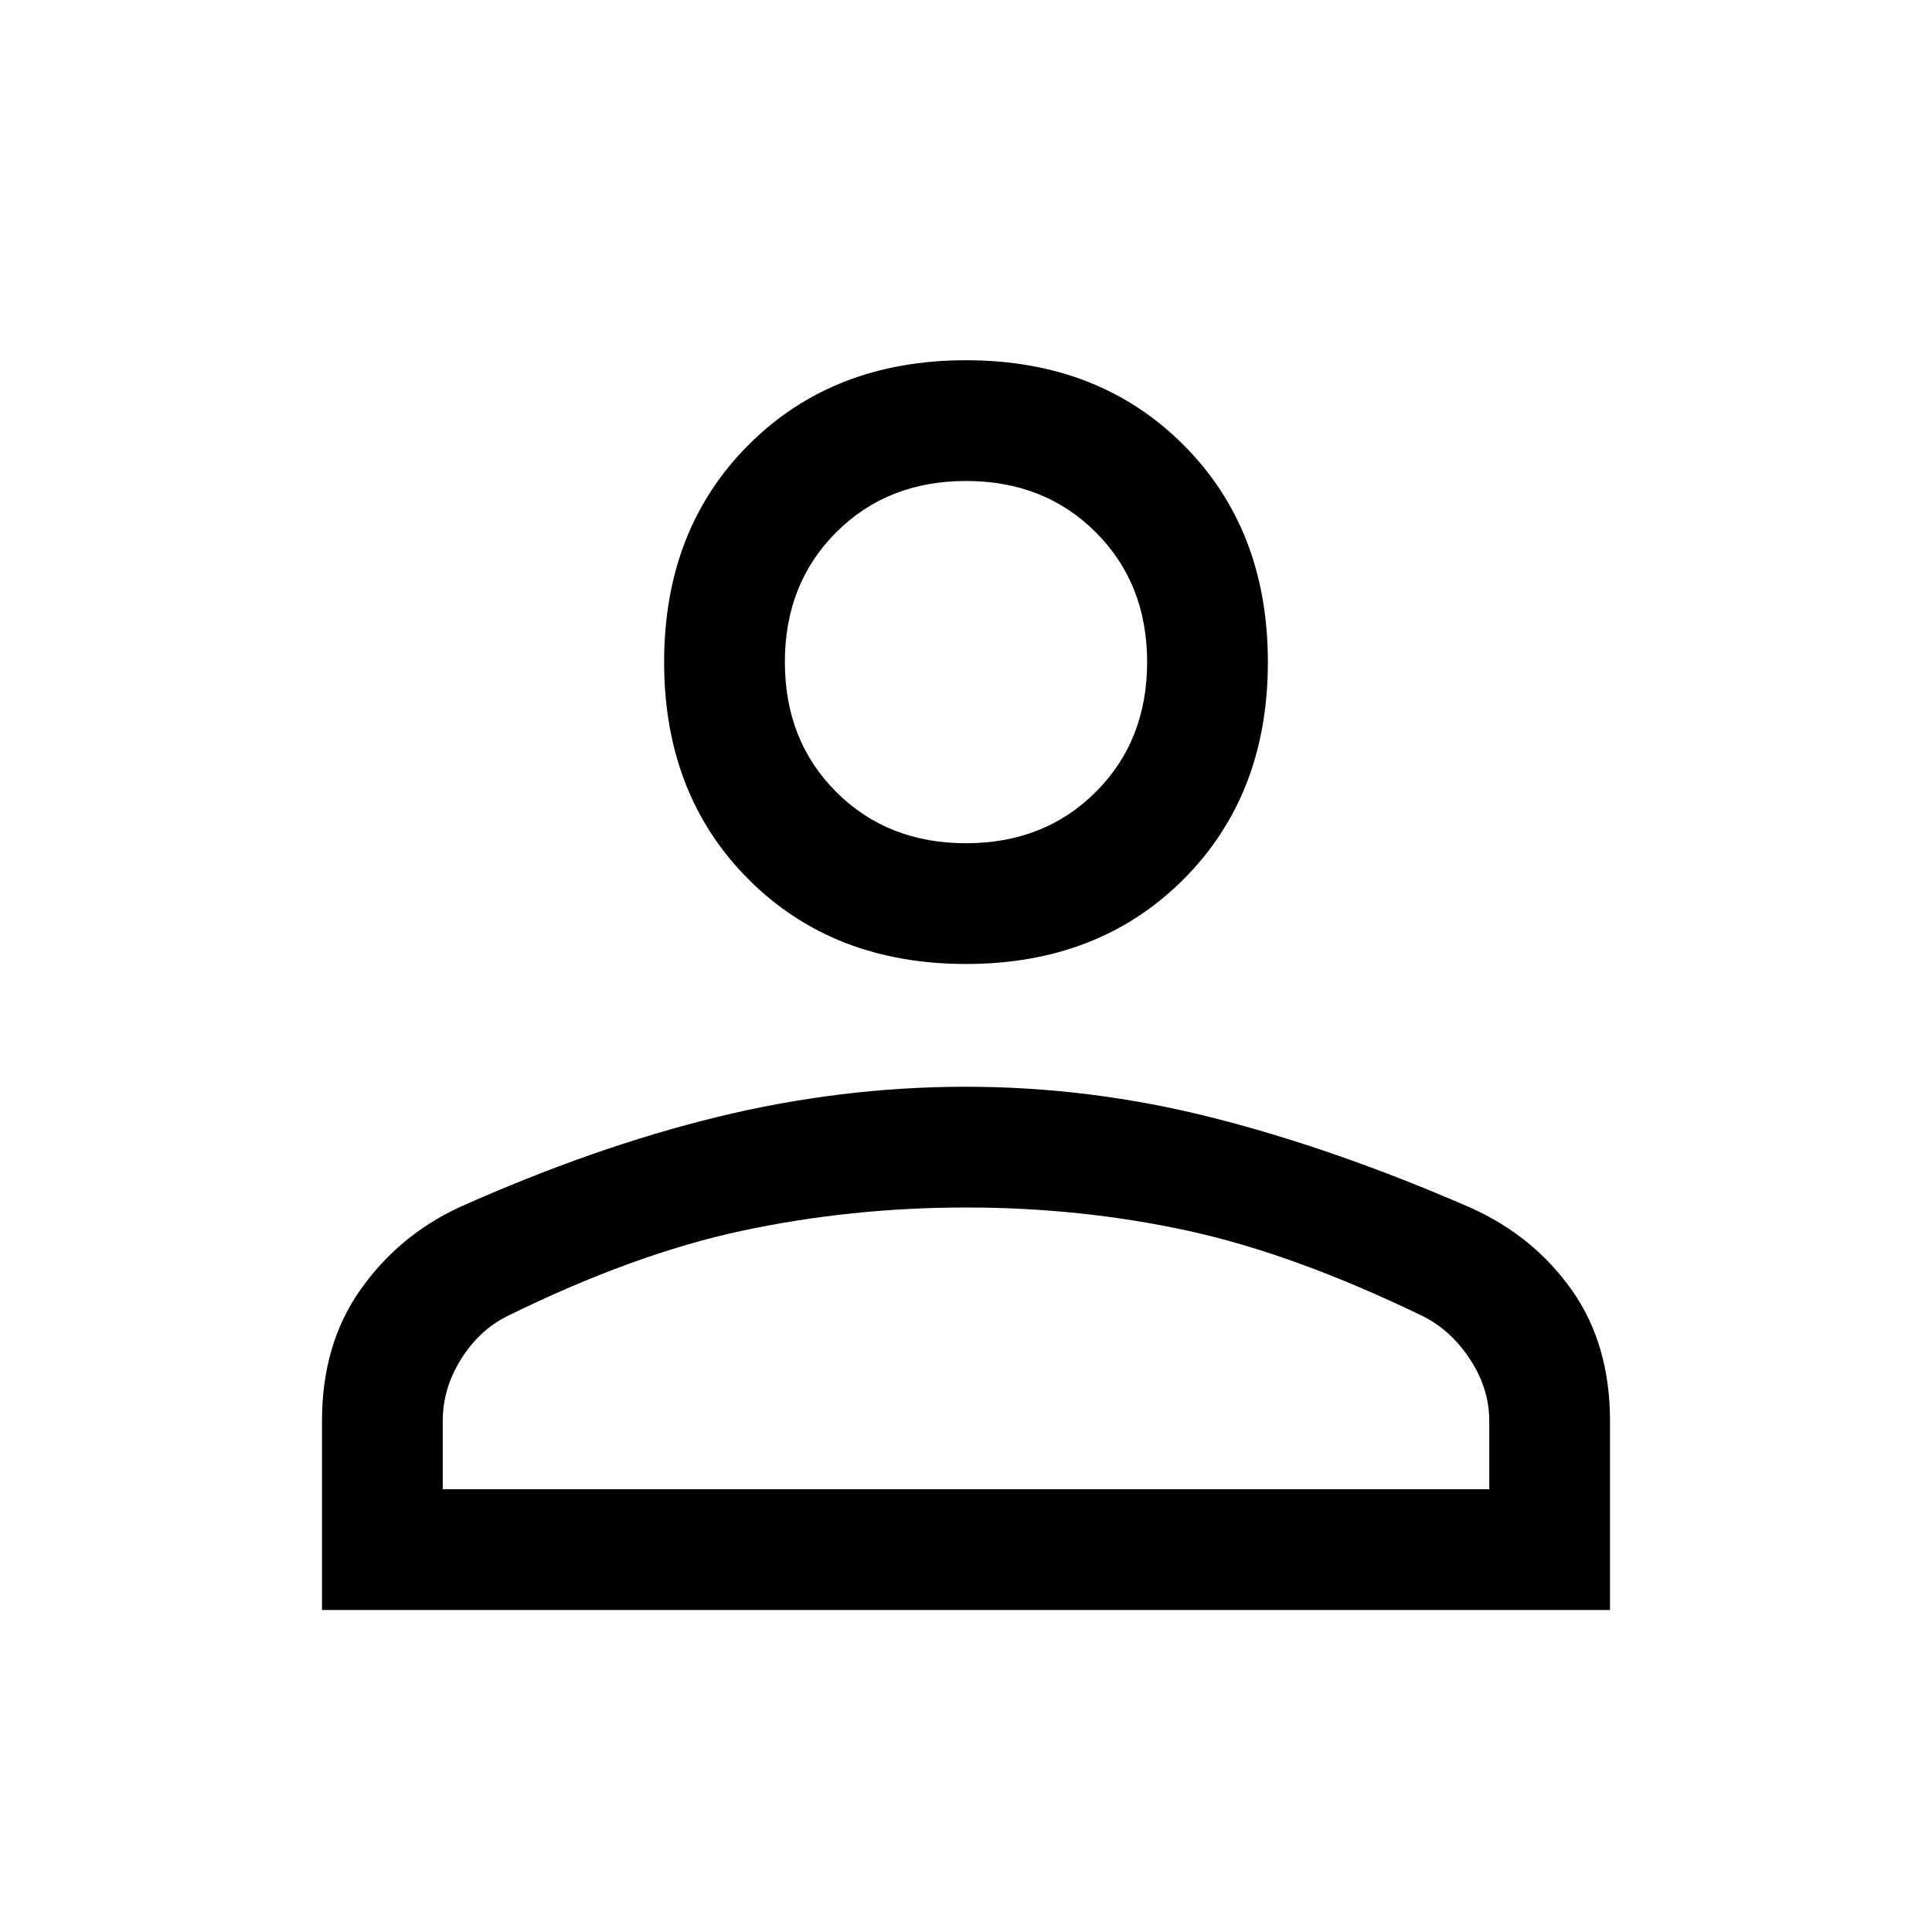
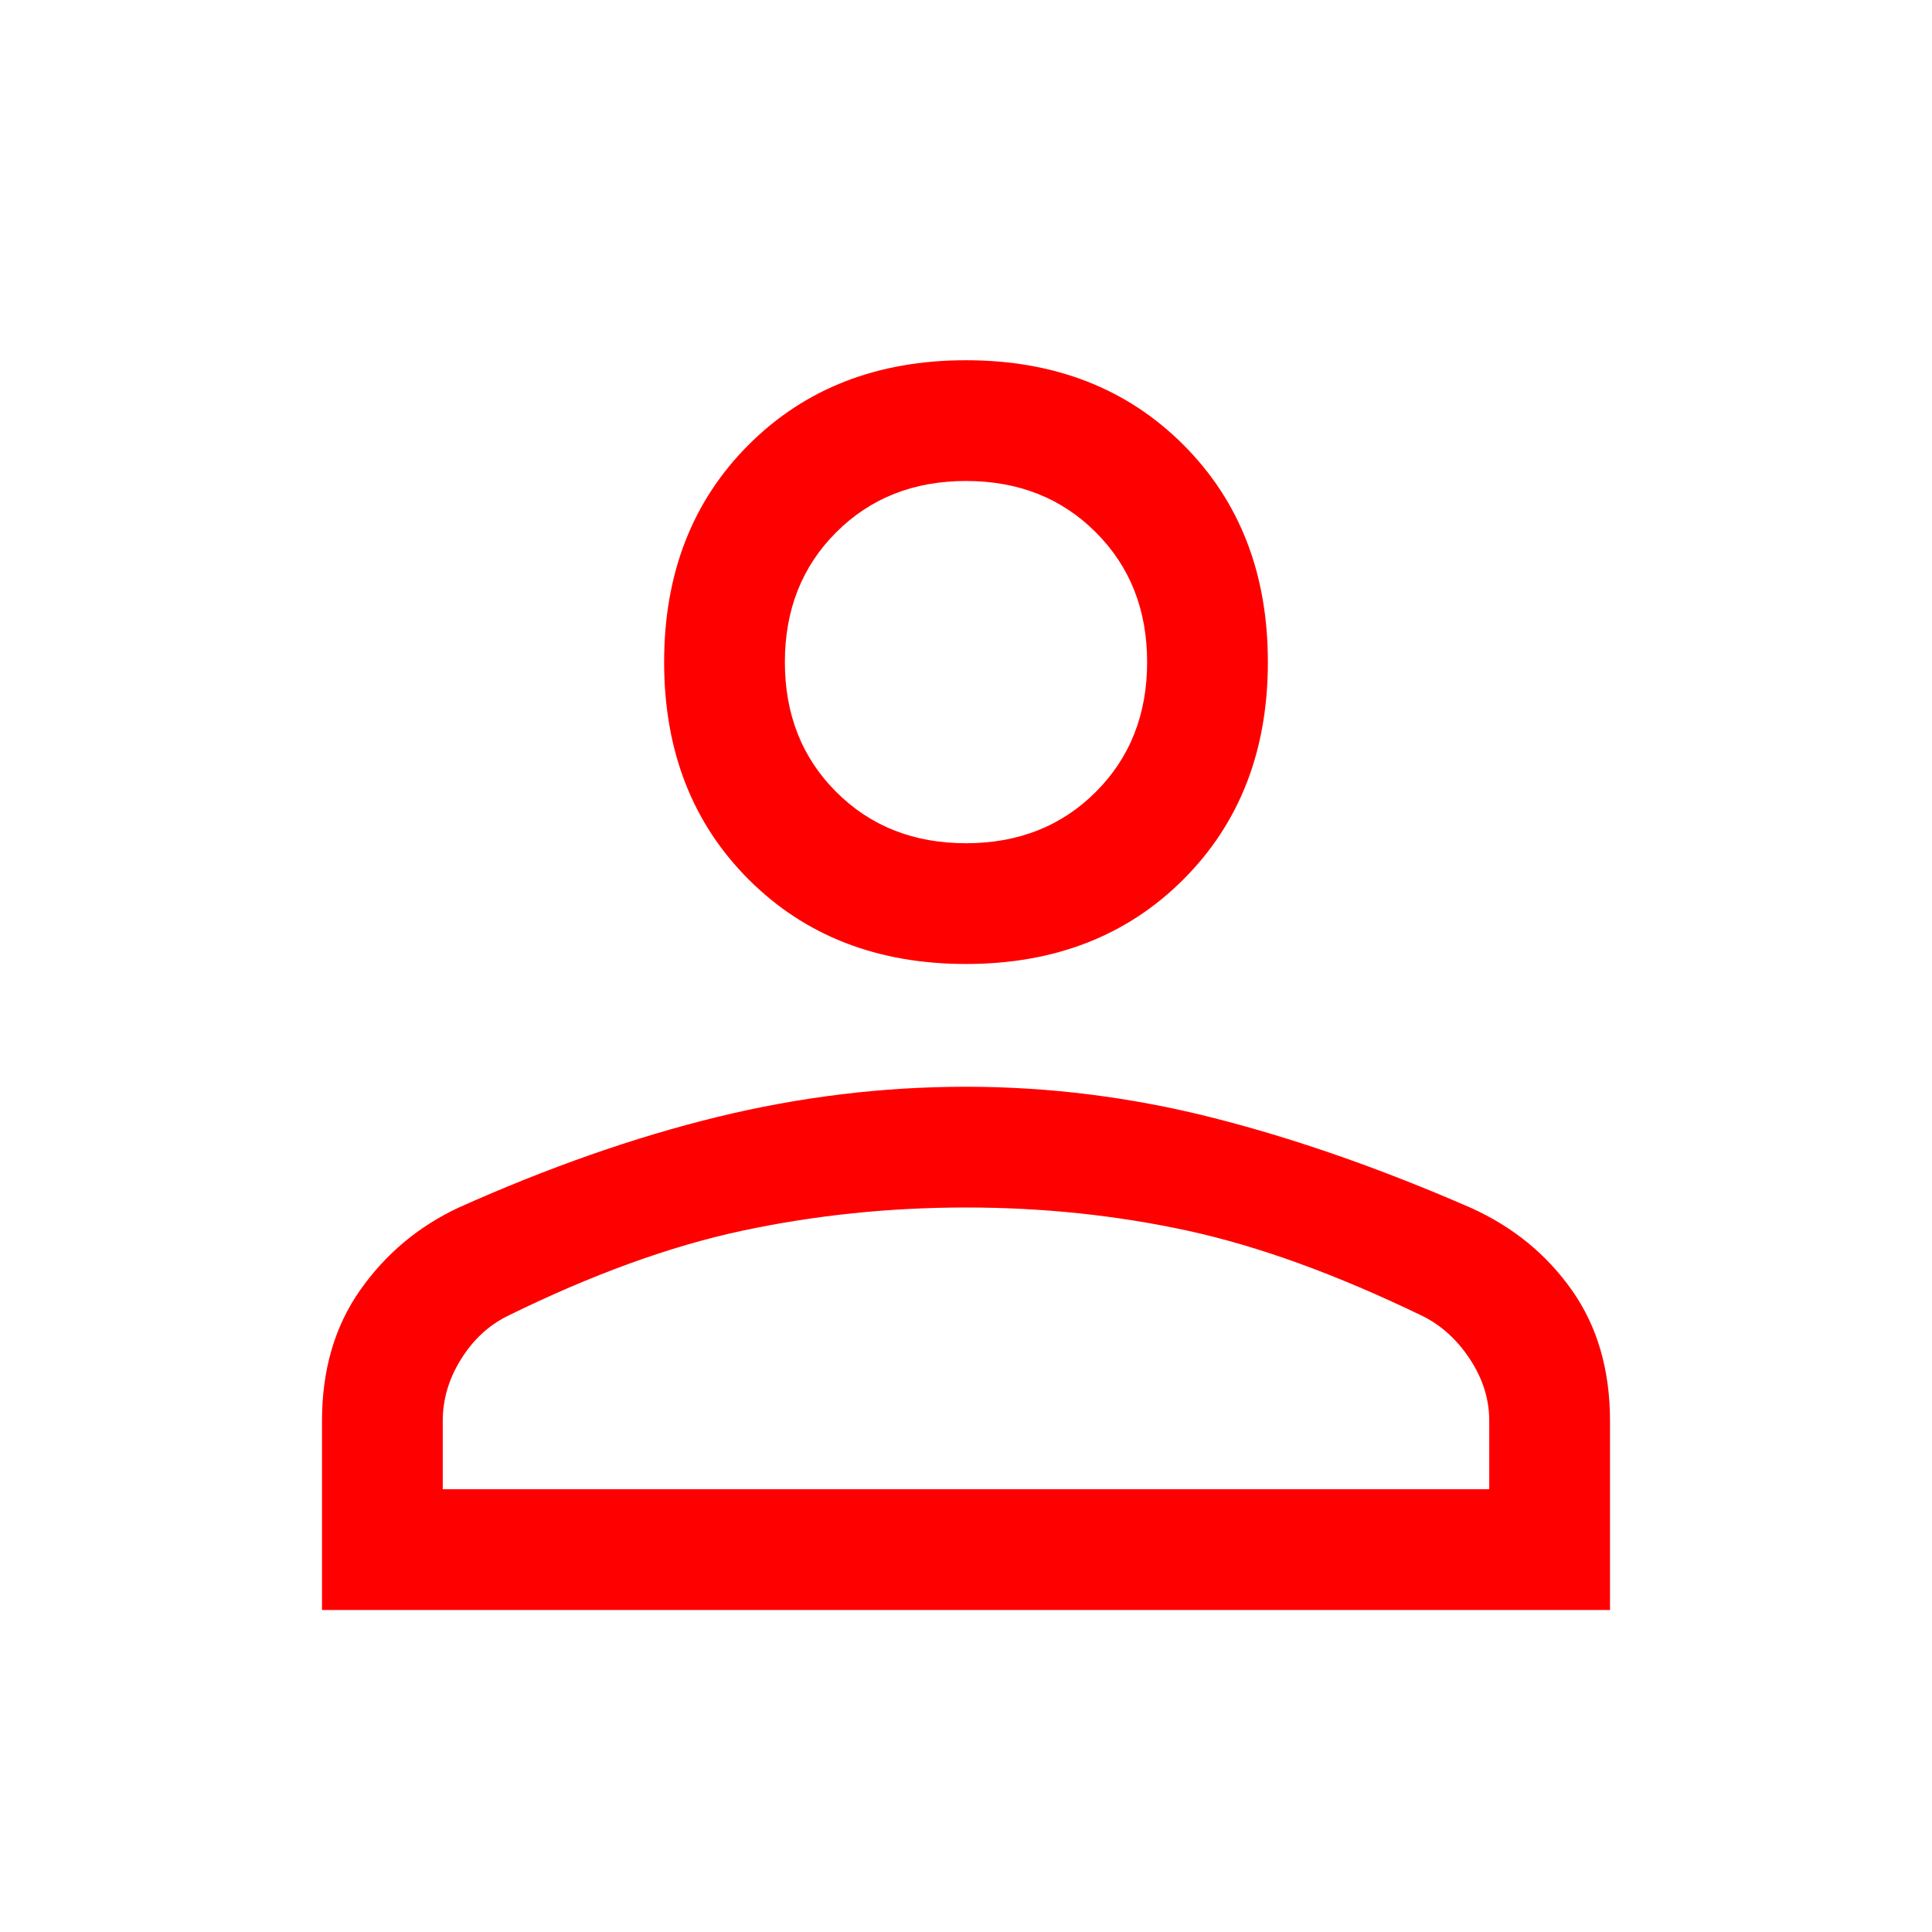
- <svg xmlns="http://www.w3.org/2000/svg" height="48" viewBox="0 -960 960 960" width="48">
+ <svg xmlns="http://www.w3.org/2000/svg" fill="red" height="48" viewBox="0 -960 960 960" width="48">
  <path d="M480-481q-66 0-108-42t-42-108q0-66 42-108t108-42q66 0 108 42t42 108q0 66-42 108t-108 42ZM160-160v-94q0-38 19-65t49-41q67-30 128.5-45T480-420q62 0 123 15.5t127.921 44.694q31.301 14.126 50.19 40.966Q800-292 800-254v94H160Zm60-60h520v-34q0-16-9.5-30.5T707-306q-64-31-117-42.5T480-360q-57 0-111 11.5T252-306q-14 7-23 21.5t-9 30.5v34Zm260-321q39 0 64.5-25.5T570-631q0-39-25.5-64.5T480-721q-39 0-64.5 25.5T390-631q0 39 25.5 64.5T480-541Zm0-90Zm0 411Z" />
</svg>
